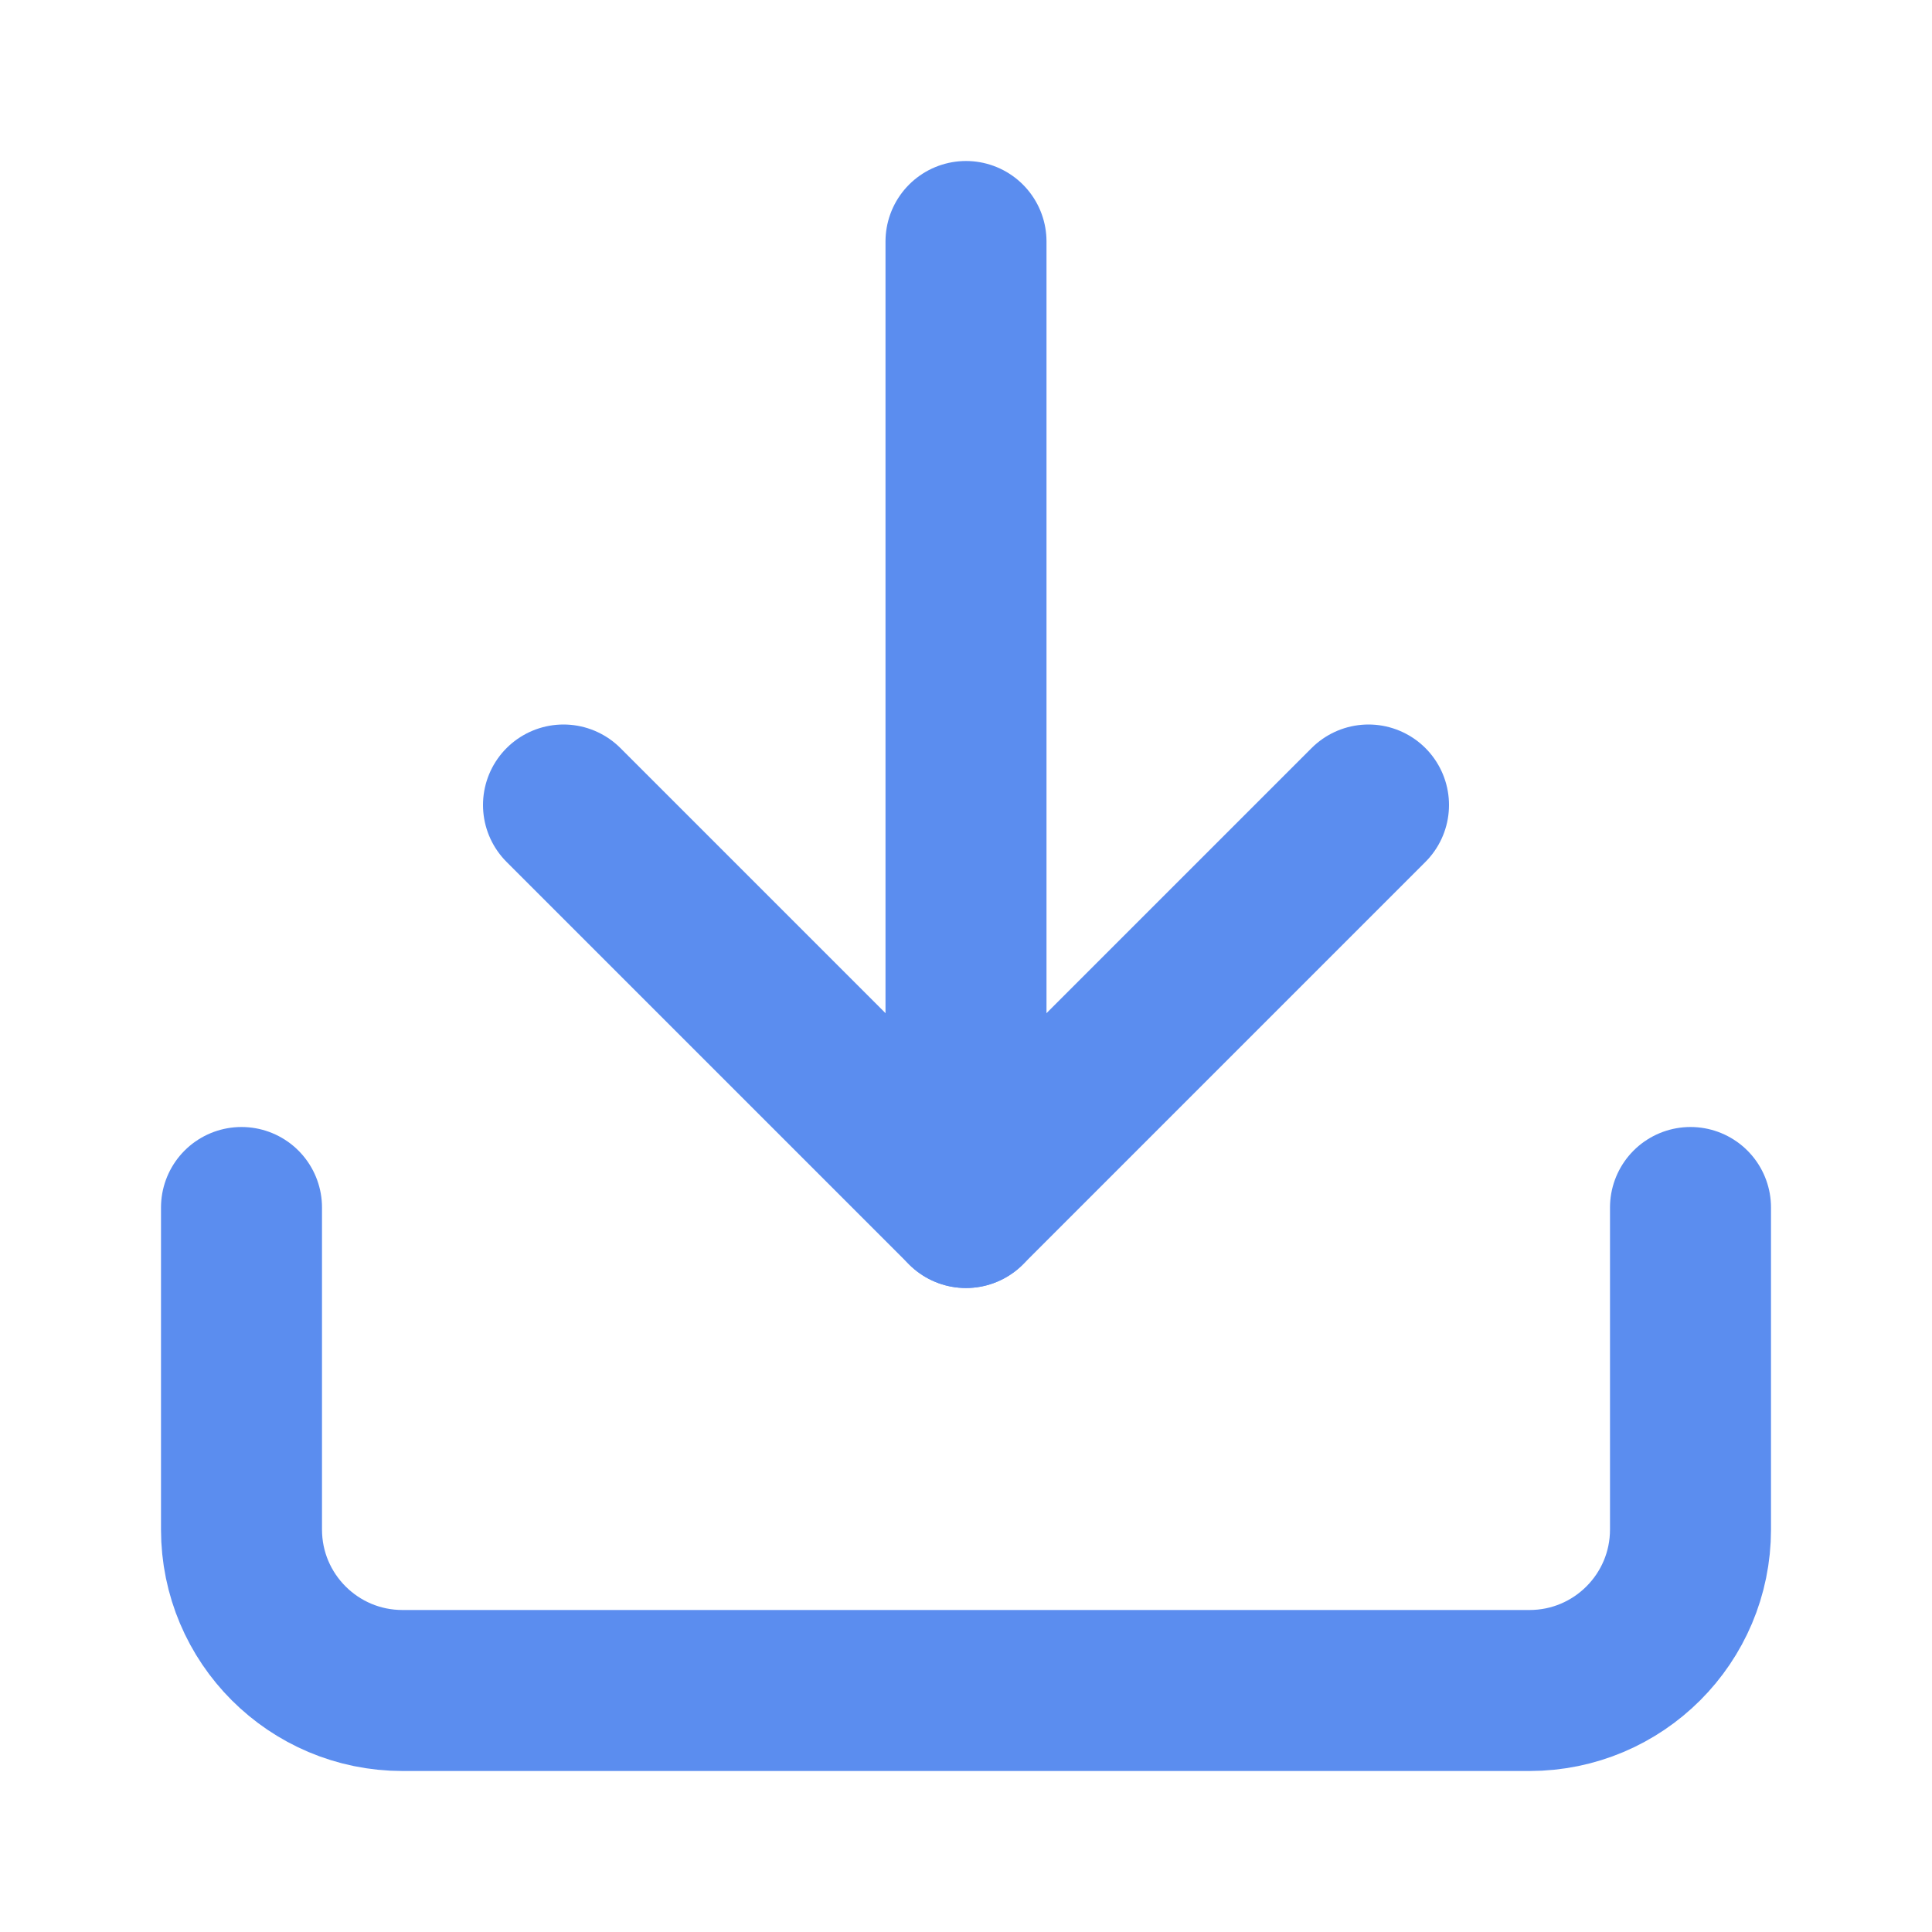
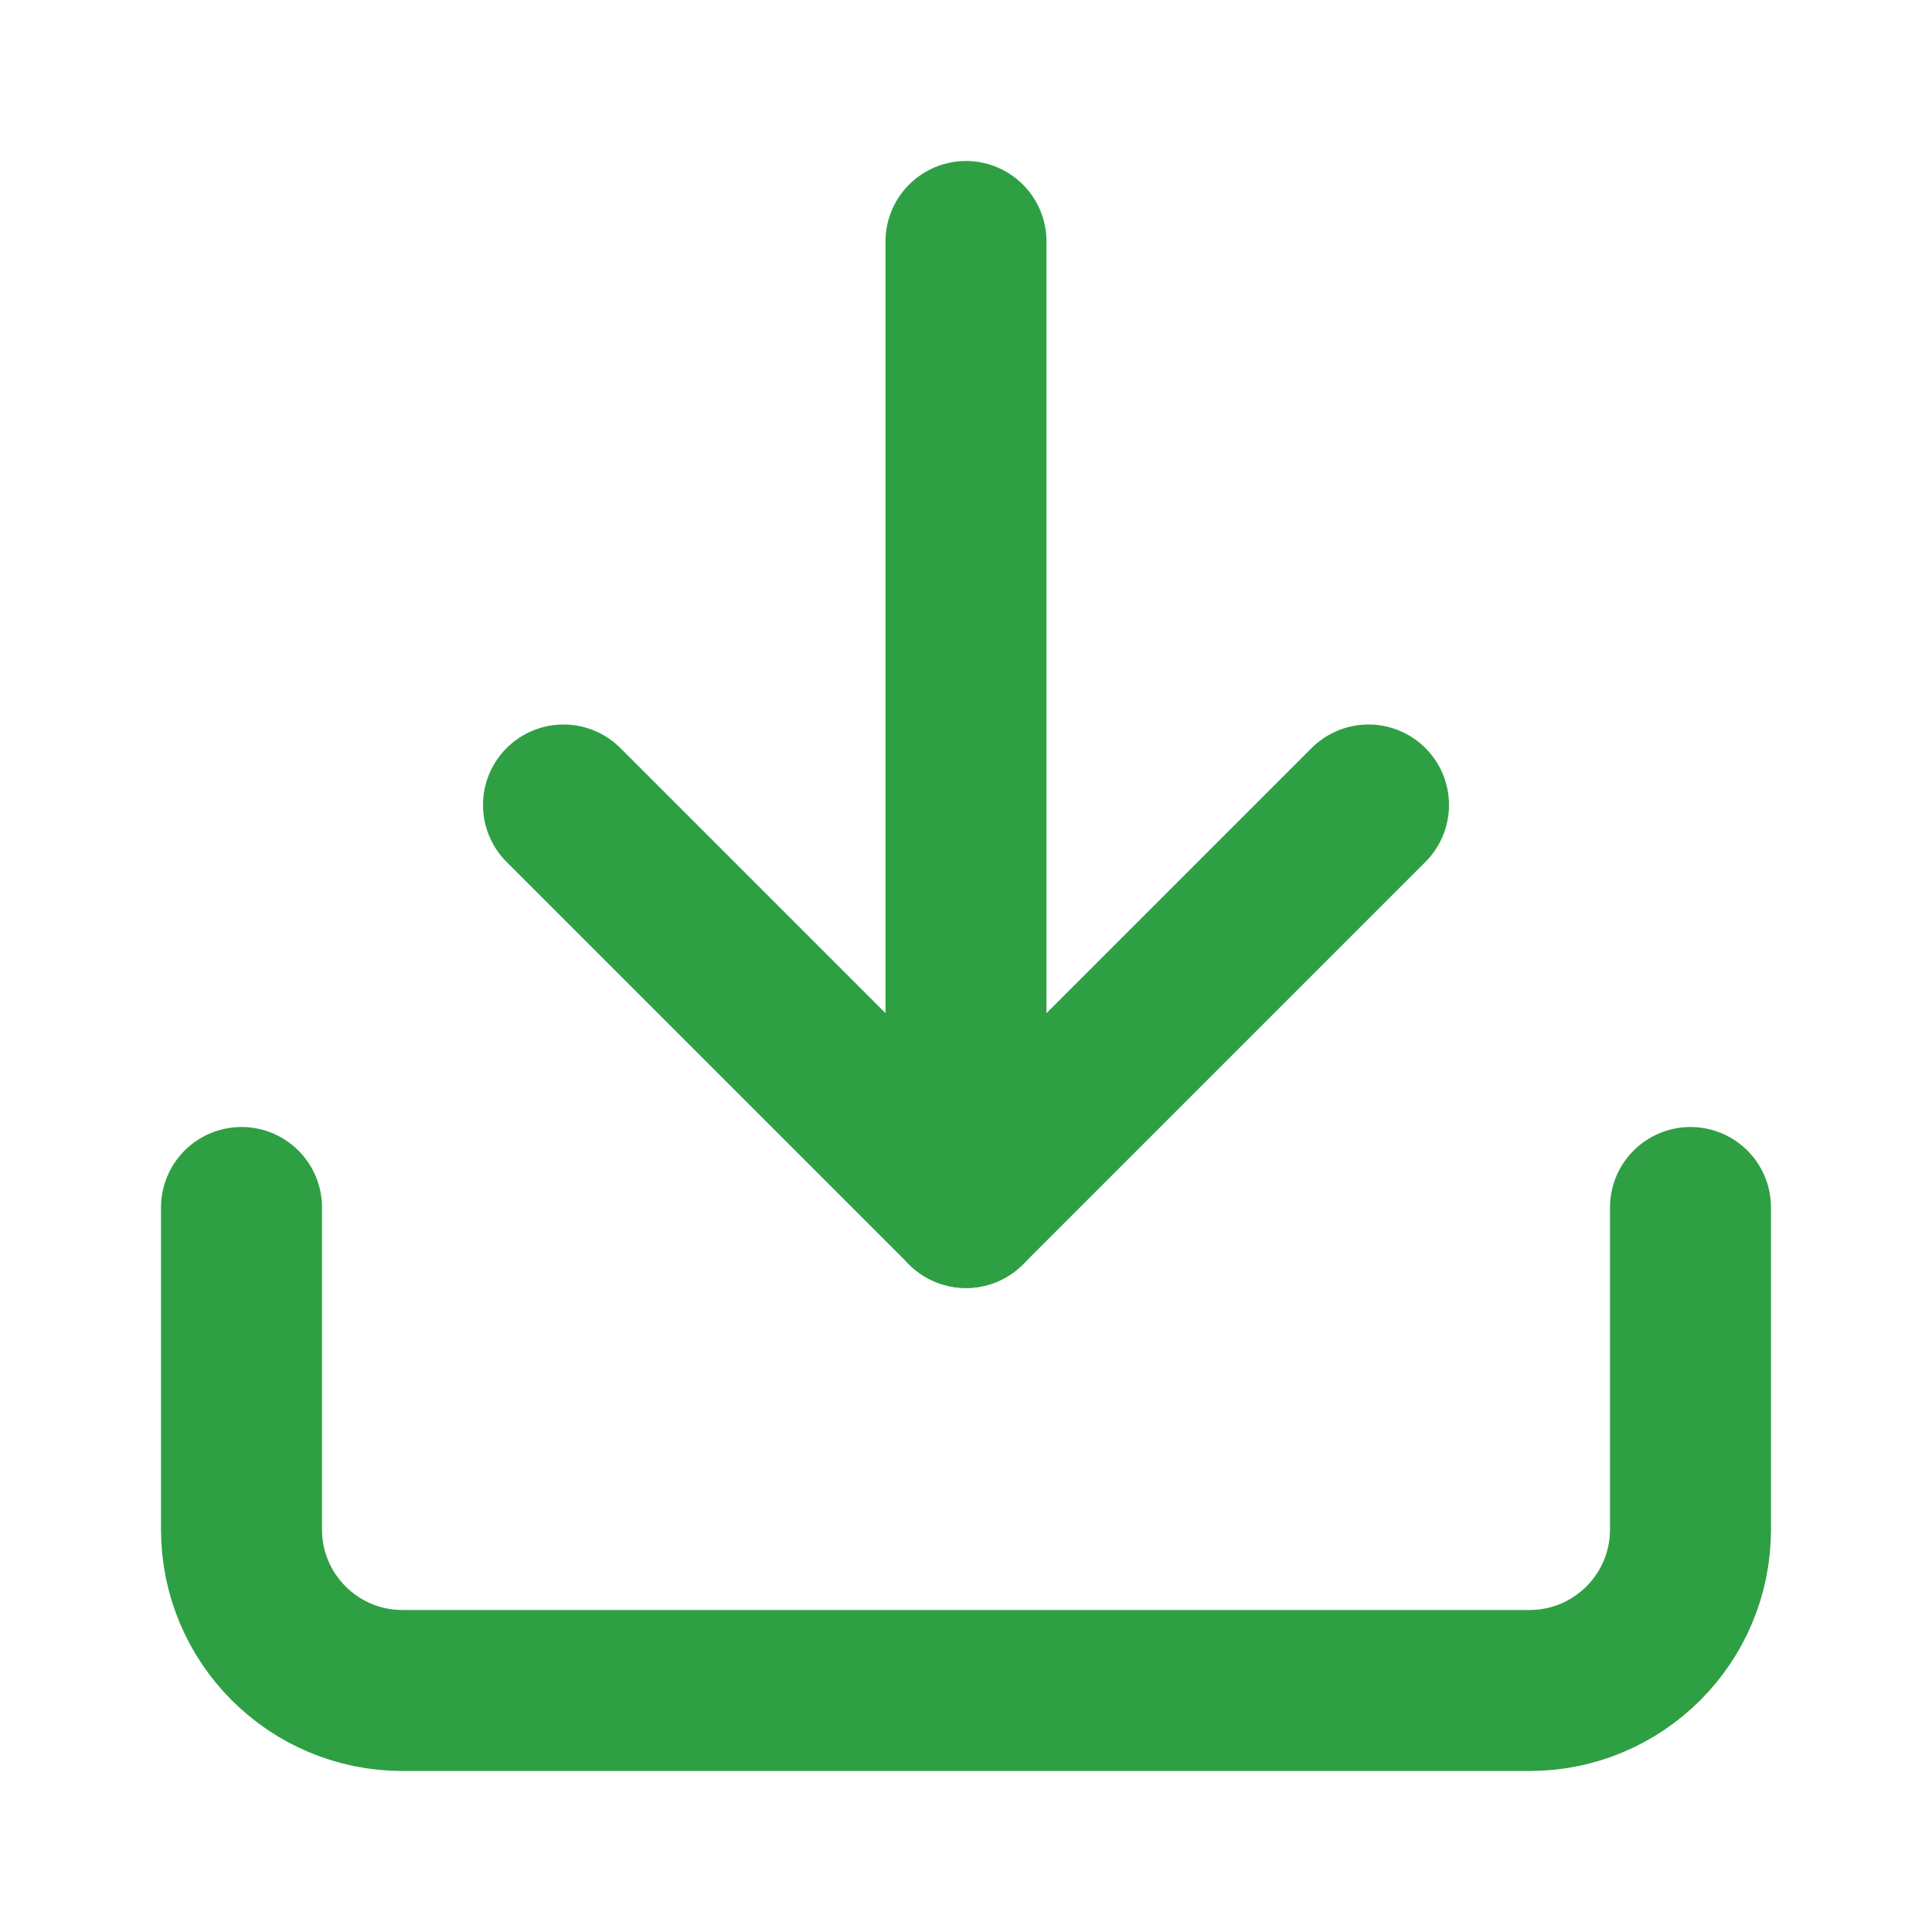
- <svg xmlns="http://www.w3.org/2000/svg" width="24" height="24" viewBox="0 0 24 24" fill="none" stroke="#5b8def" stroke-width="2" stroke-linecap="round" stroke-linejoin="round">
+ <svg xmlns="http://www.w3.org/2000/svg" width="24" height="24" viewBox="0 0 24 24" fill="none" stroke="#2ea043" stroke-width="2" stroke-linecap="round" stroke-linejoin="round">
  <path d="M21 15v4a2 2 0 0 1-2 2H5a2 2 0 0 1-2-2v-4" />
  <polyline points="7 10 12 15 17 10" />
  <line x1="12" x2="12" y1="15" y2="3" />
</svg>
